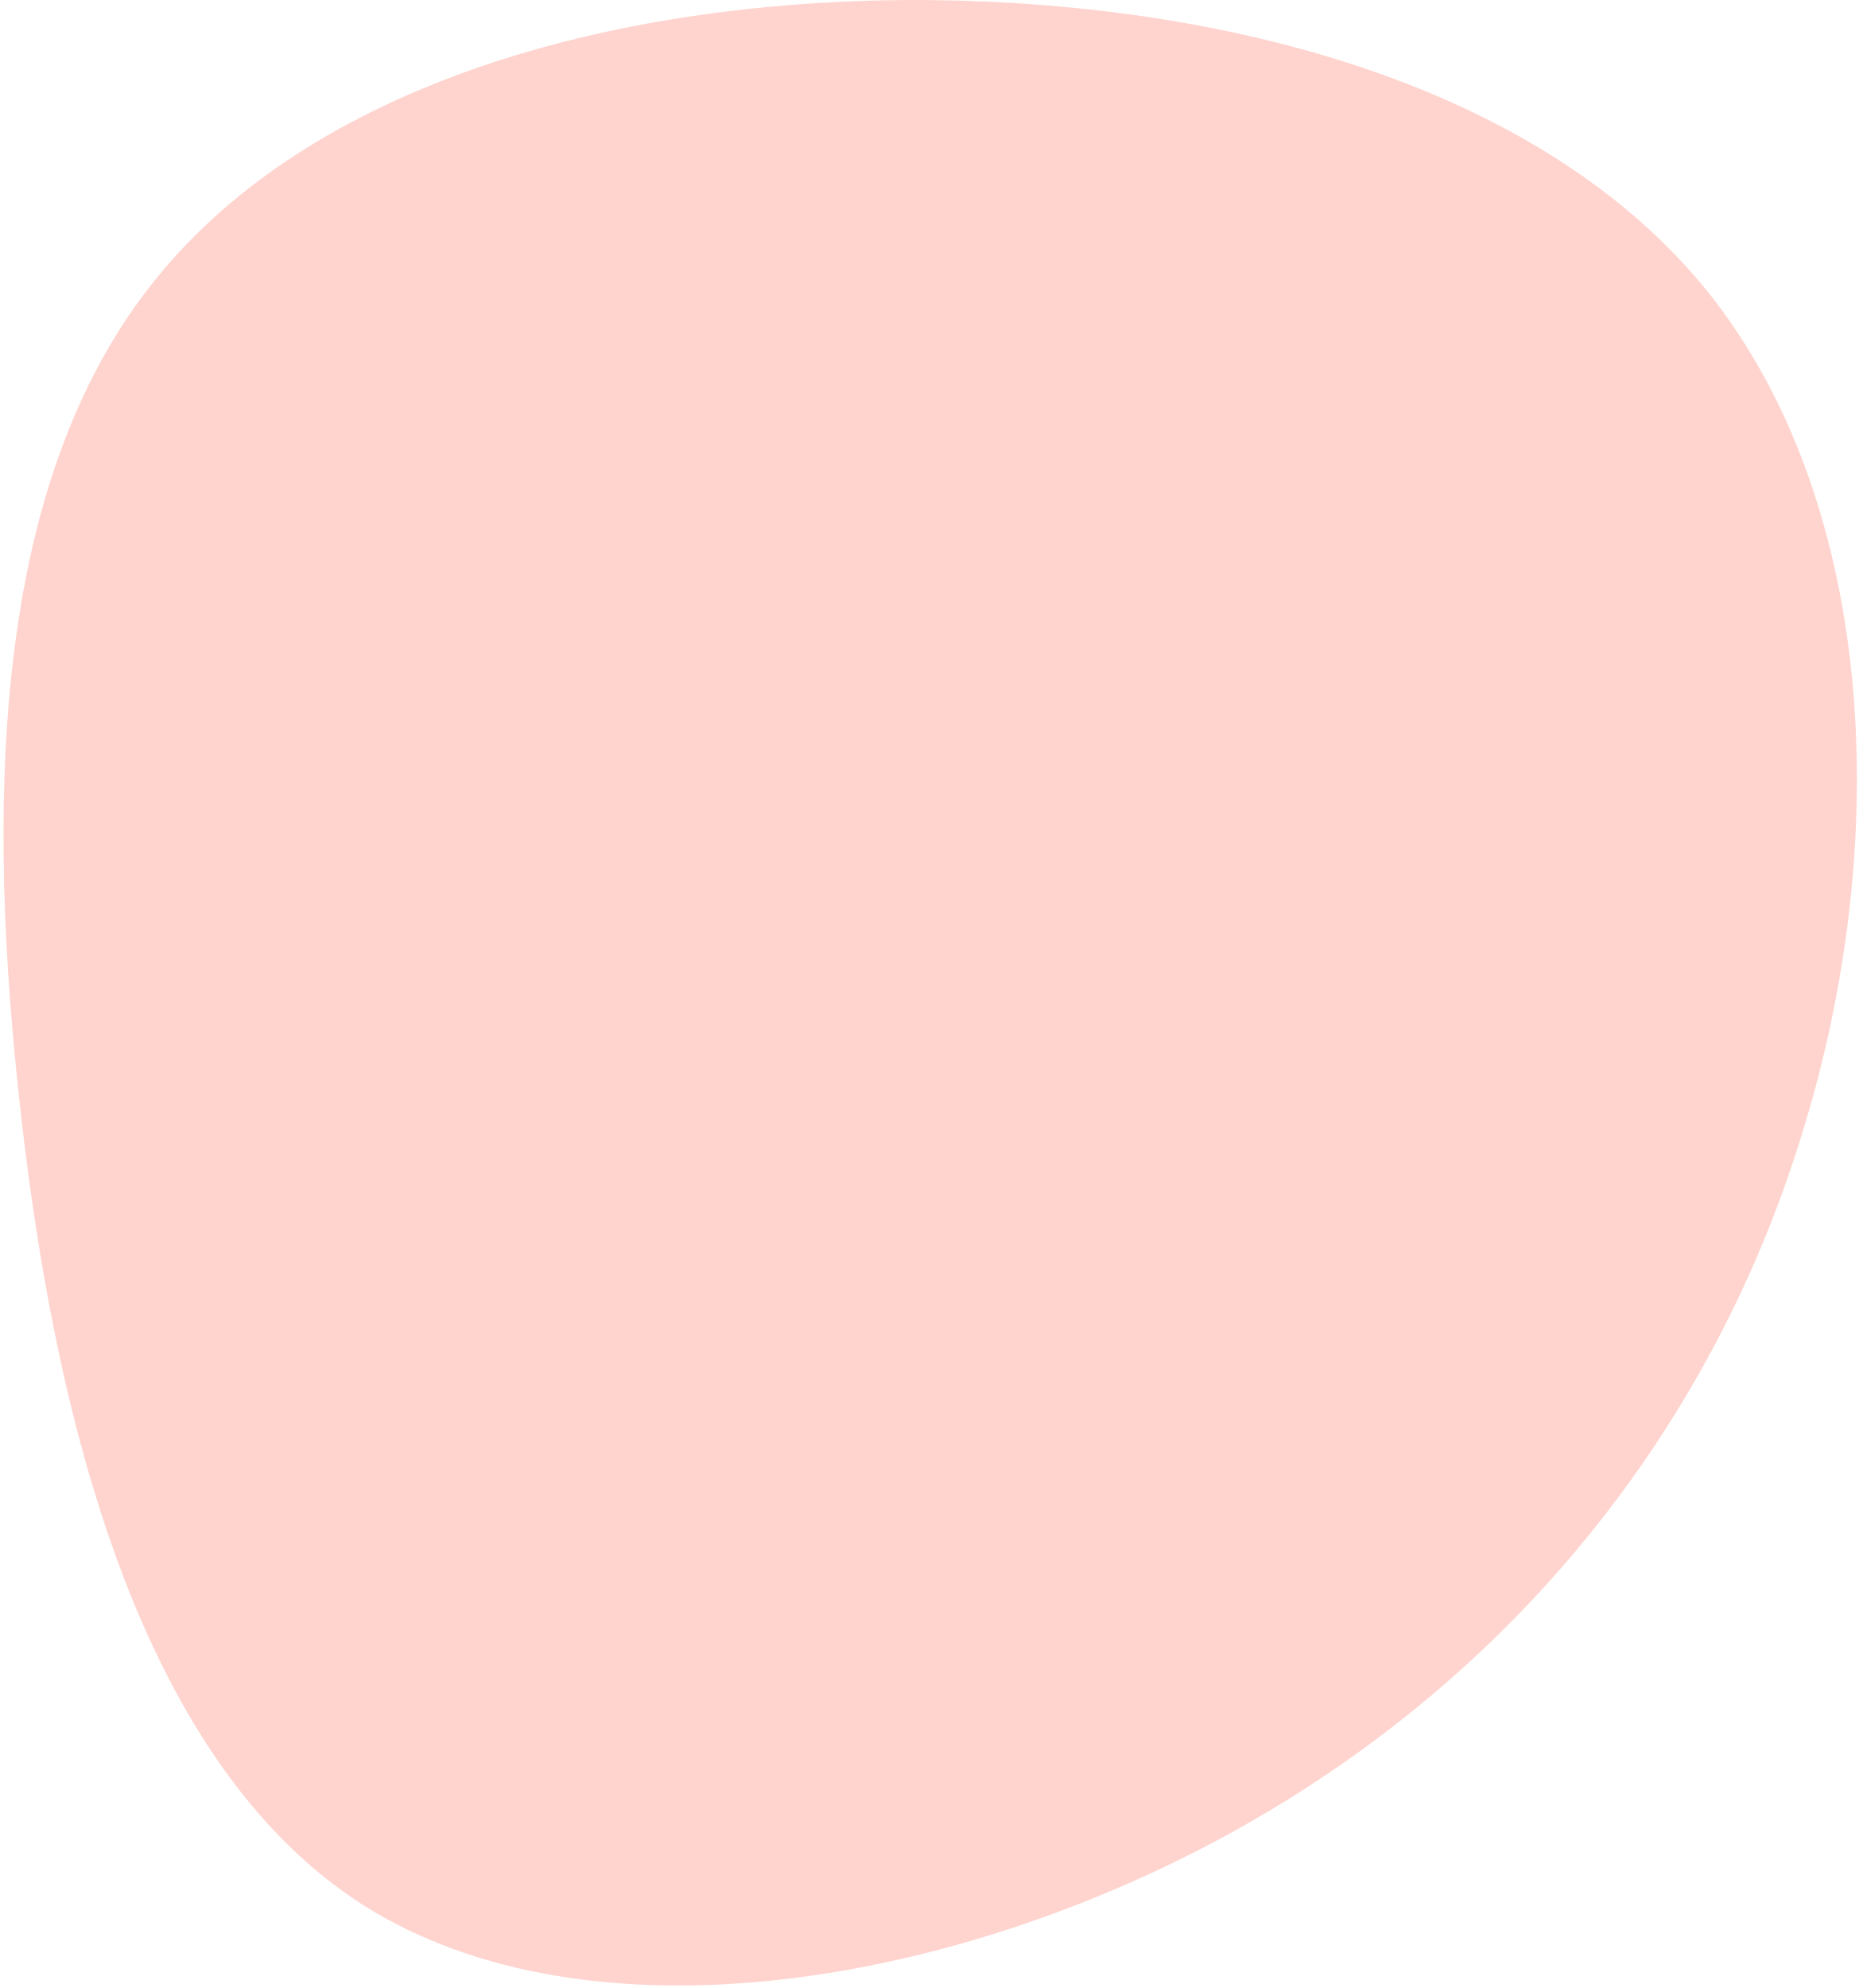
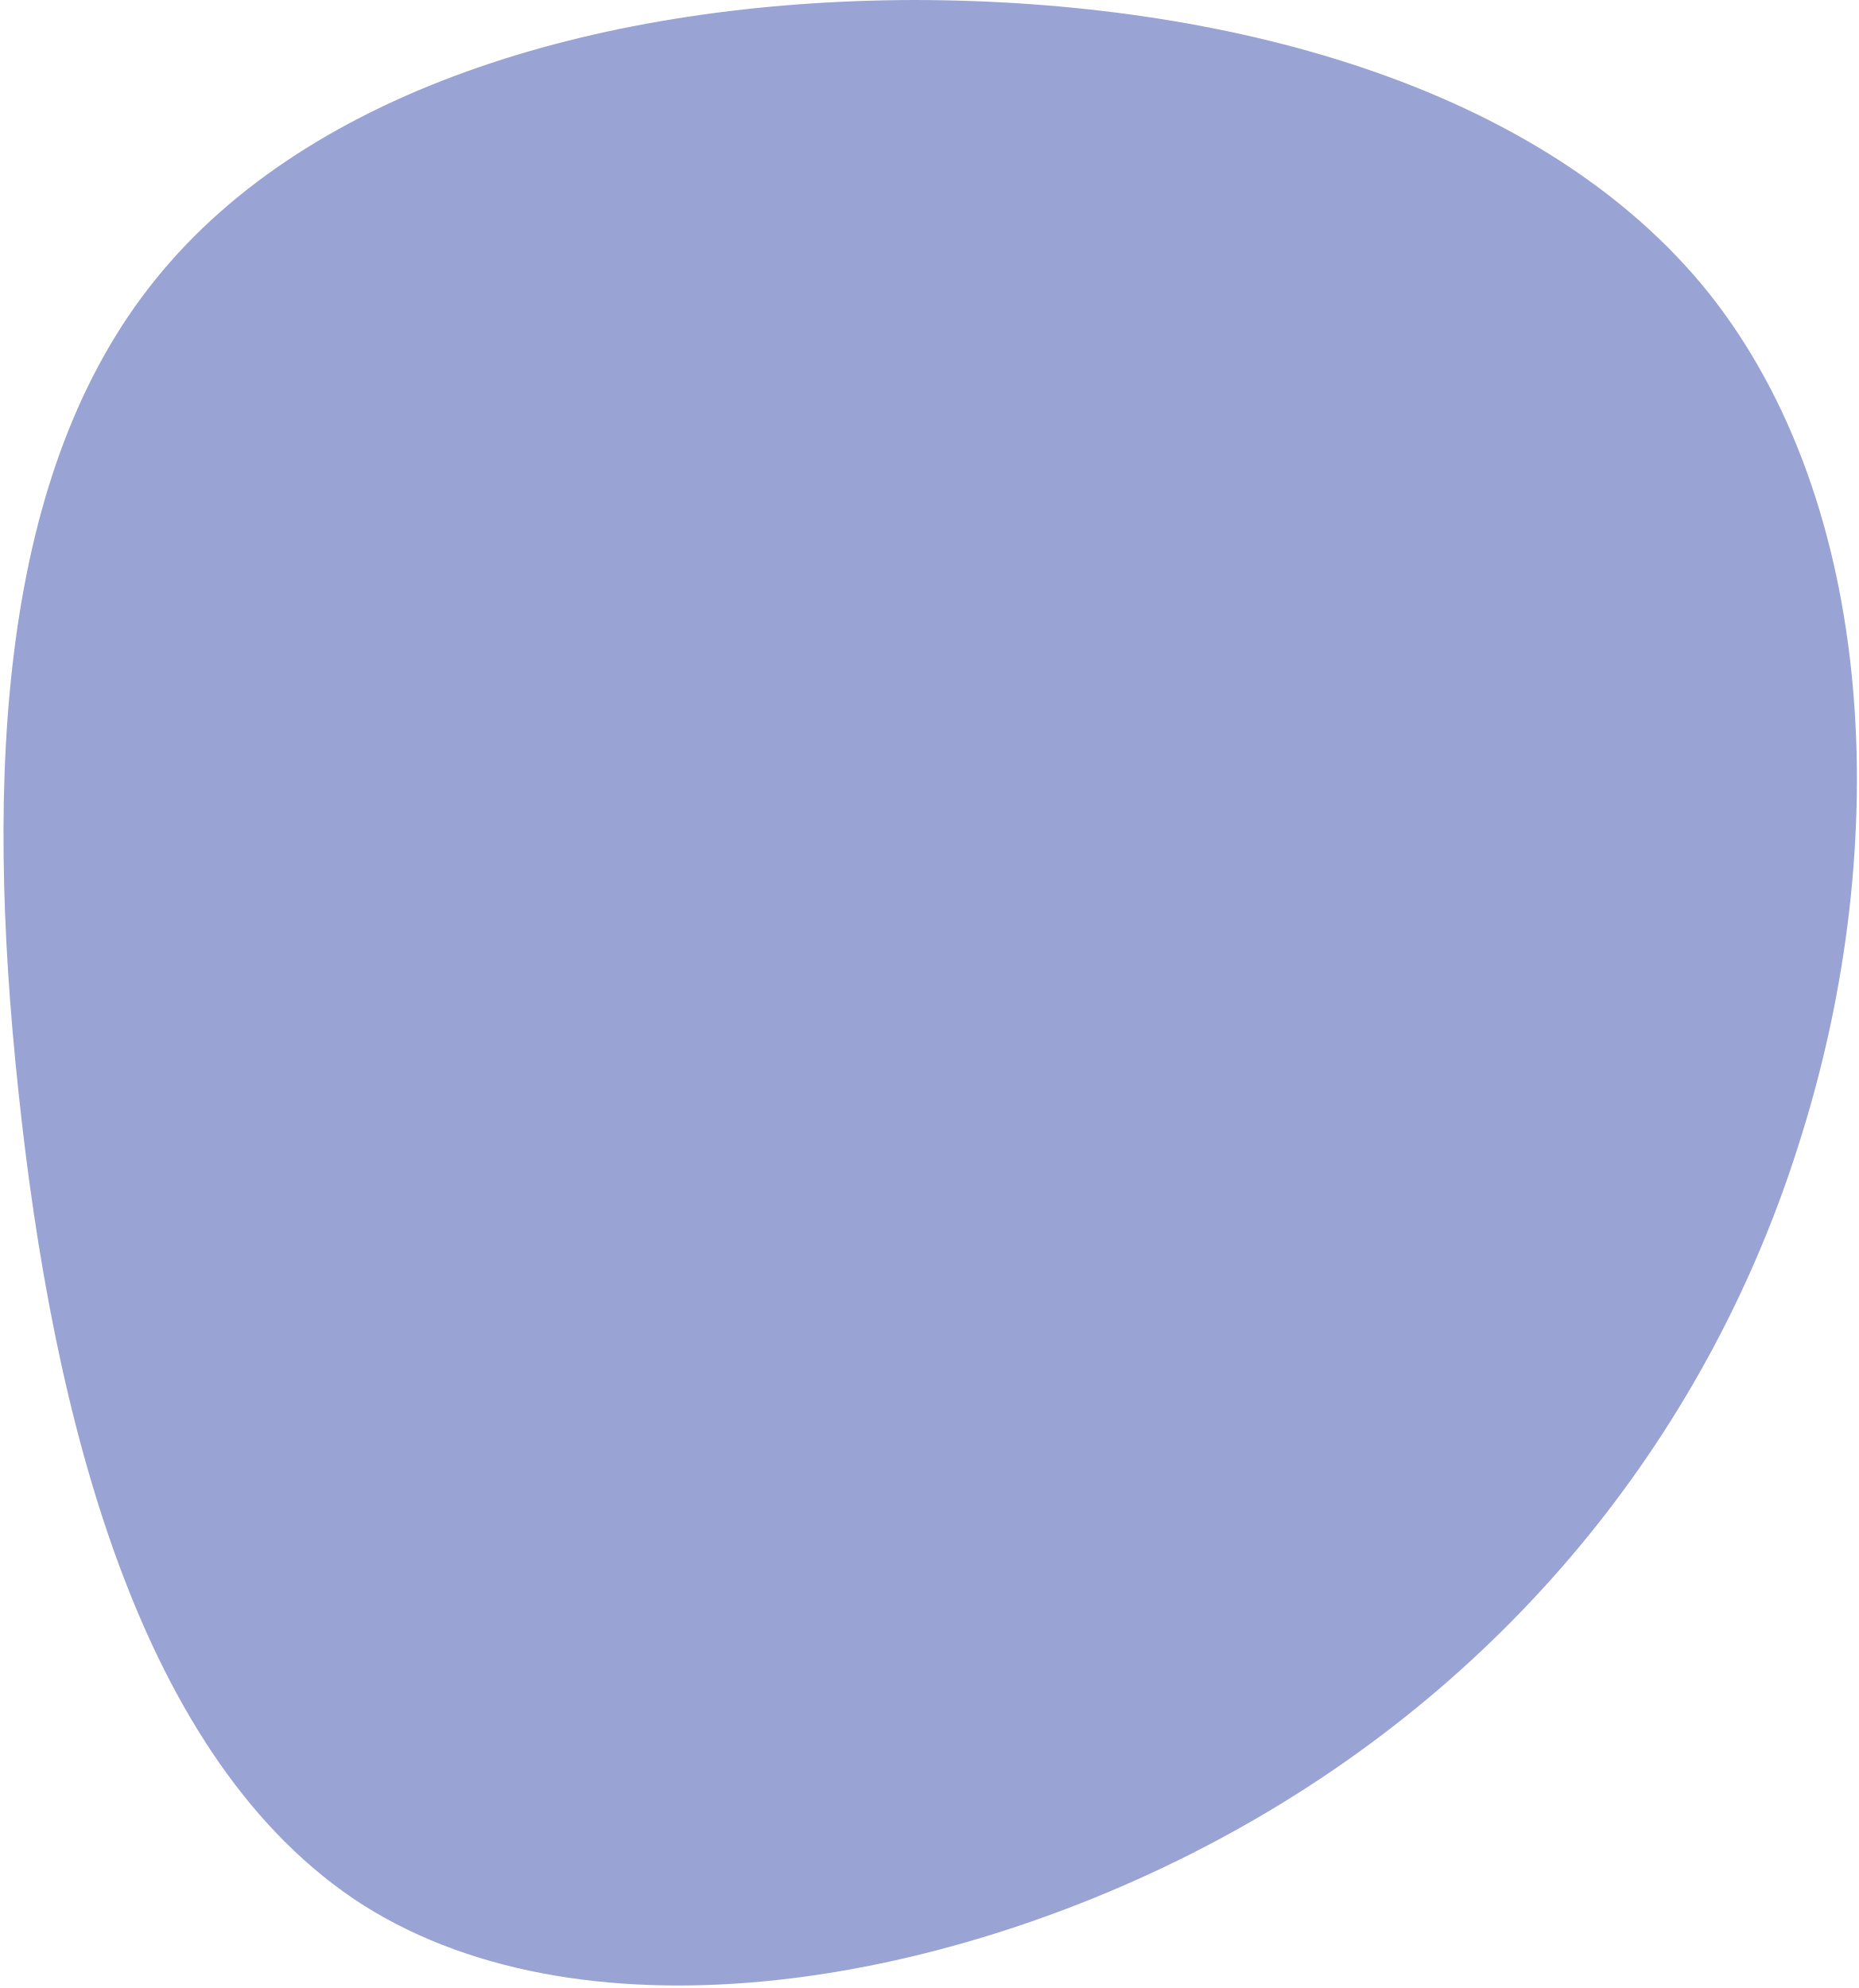
<svg xmlns="http://www.w3.org/2000/svg" width="459" height="491" viewBox="0 0 459 491" fill="none">
-   <path d="M304.32 452.526C235.082 490.701 145.401 505.671 89.759 470.553C34.206 435.103 13.022 349.654 4.574 269.744C-3.963 190.165 0.235 116.126 38.474 68.935C76.802 21.414 149.679 0.168 225.796 0C301.493 0.074 380.607 20.563 422.153 72.468C463.611 124.704 467.59 208.026 445.016 280.332C422.685 353.059 373.559 414.35 304.32 452.526Z" fill="#FE705A" fill-opacity="0.3" />
+   <path d="M304.32 452.526C235.082 490.701 145.401 505.671 89.759 470.553C34.206 435.103 13.022 349.654 4.574 269.744C-3.963 190.165 0.235 116.126 38.474 68.935C76.802 21.414 149.679 0.168 225.796 0C301.493 0.074 380.607 20.563 422.153 72.468C463.611 124.704 467.59 208.026 445.016 280.332C422.685 353.059 373.559 414.35 304.32 452.526Z" fill="#011a94" fill-opacity="0.4" />
</svg>
